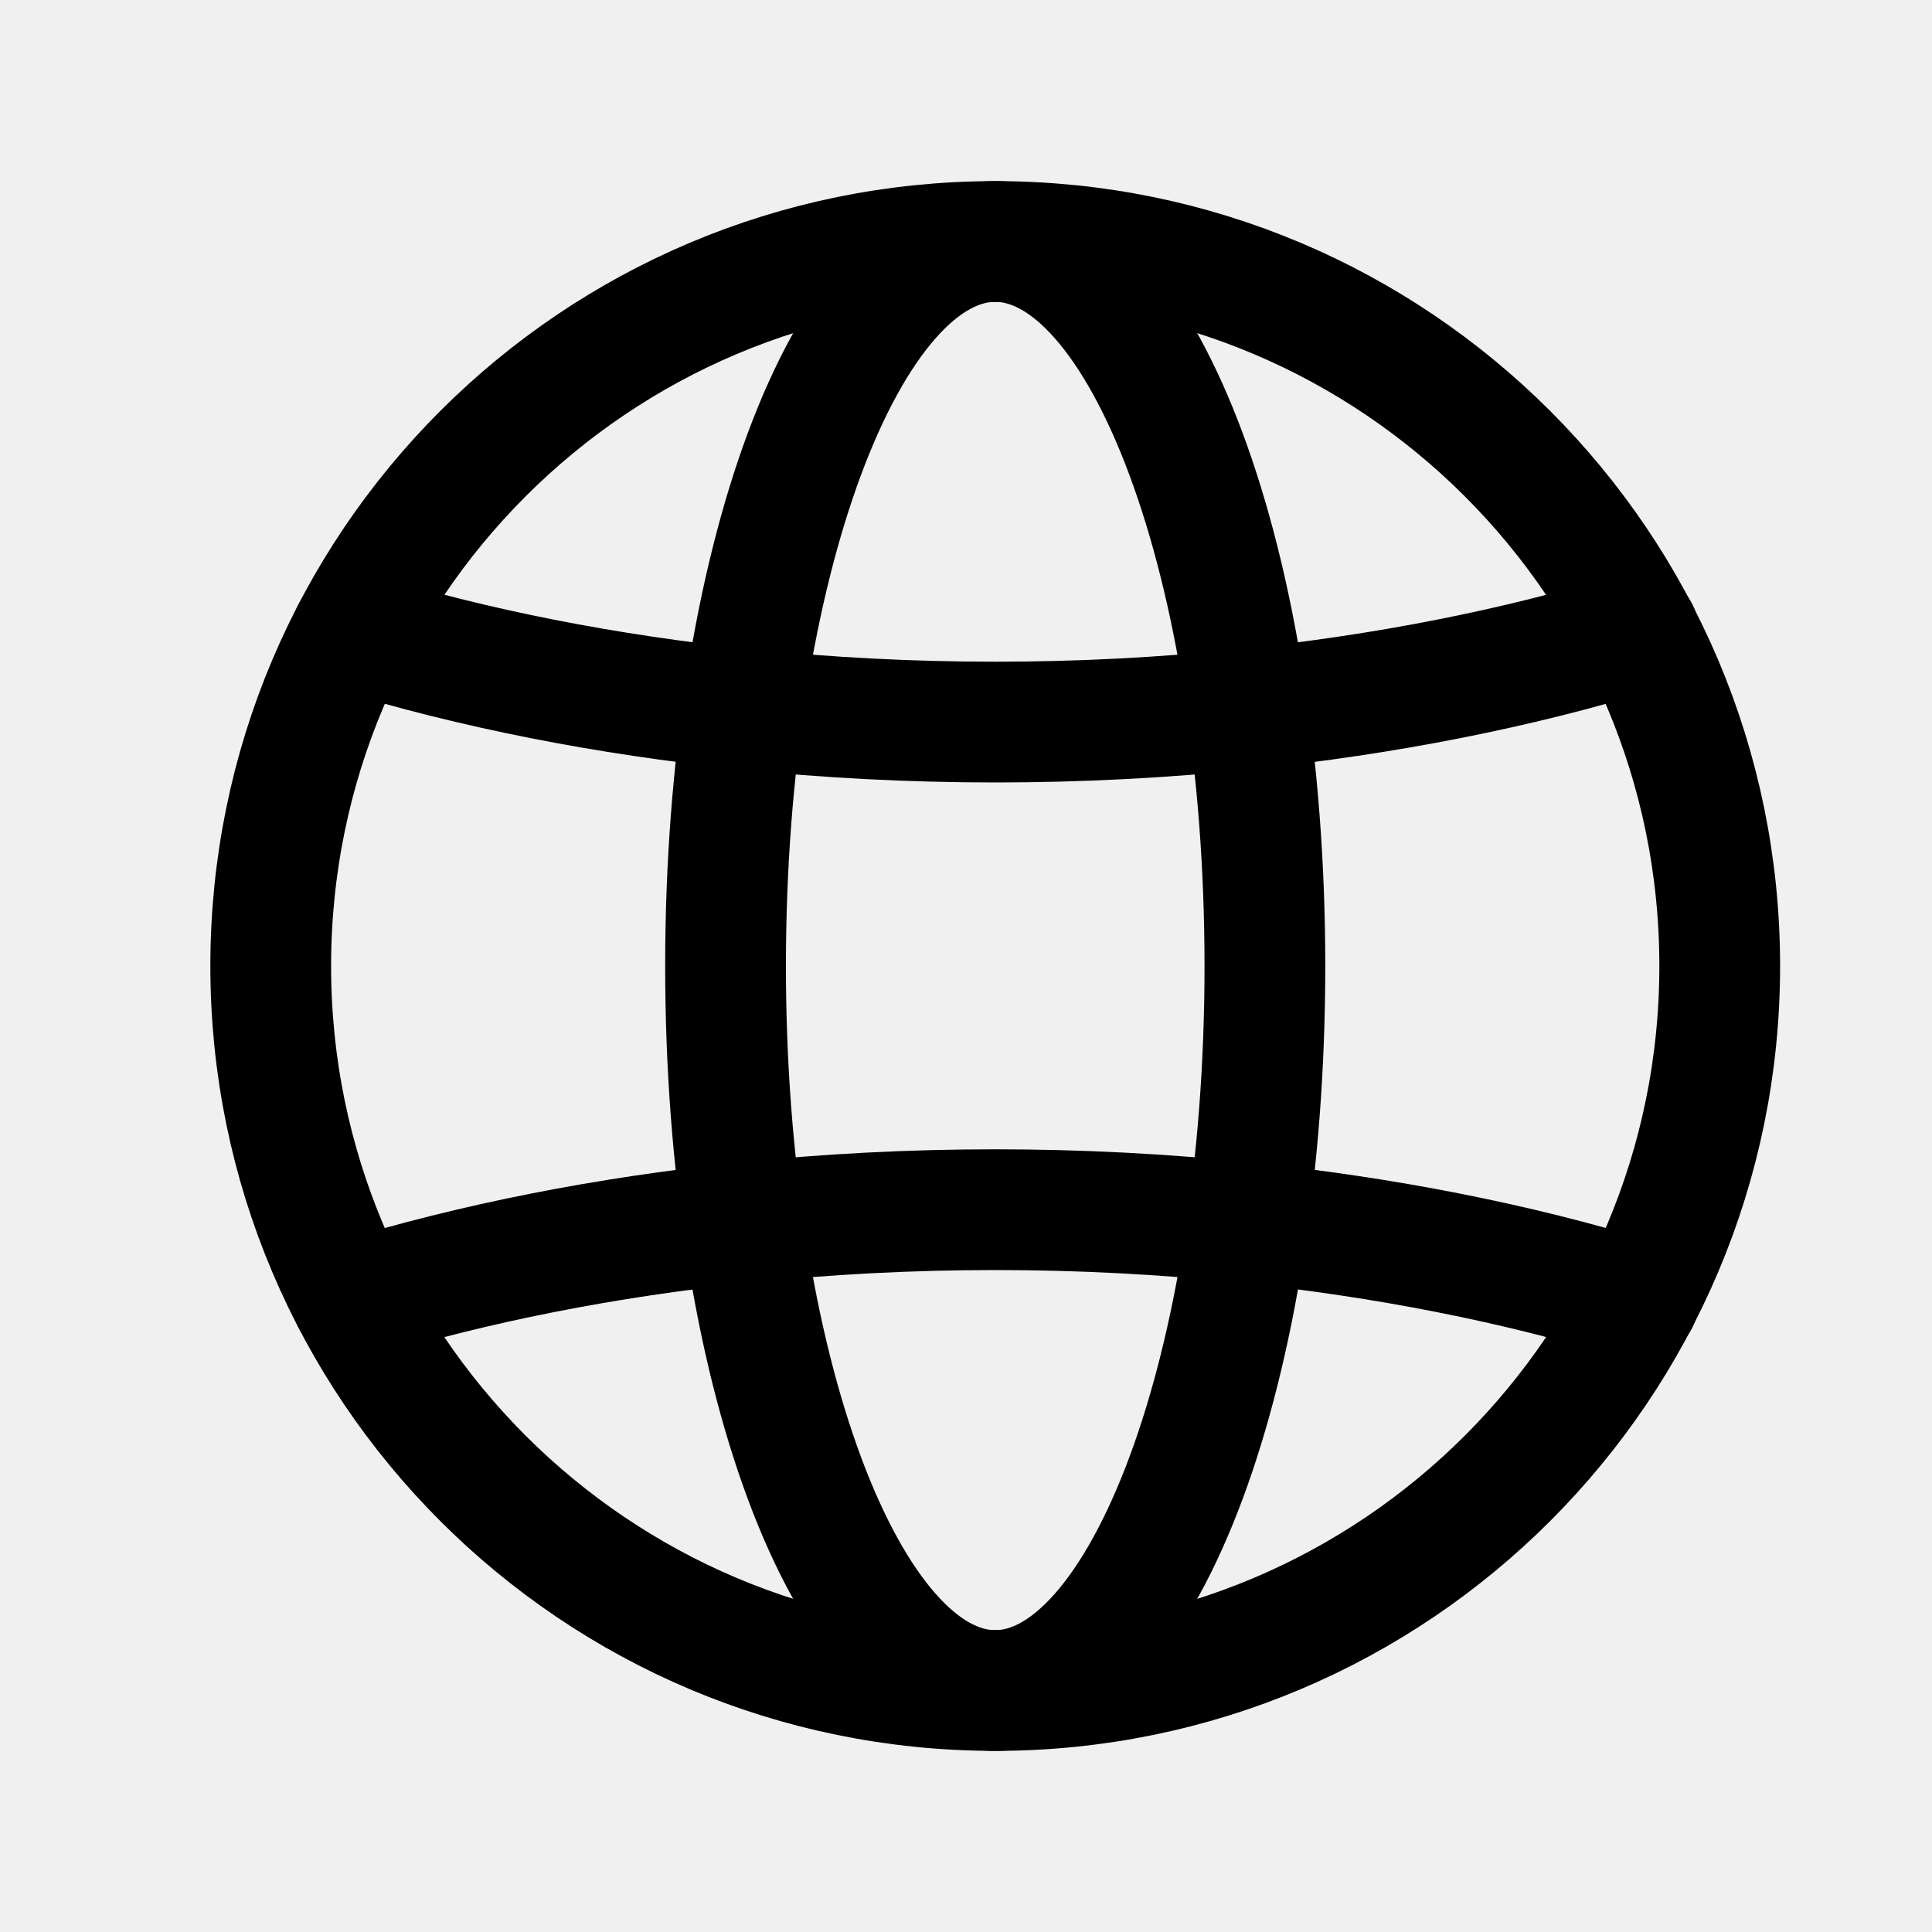
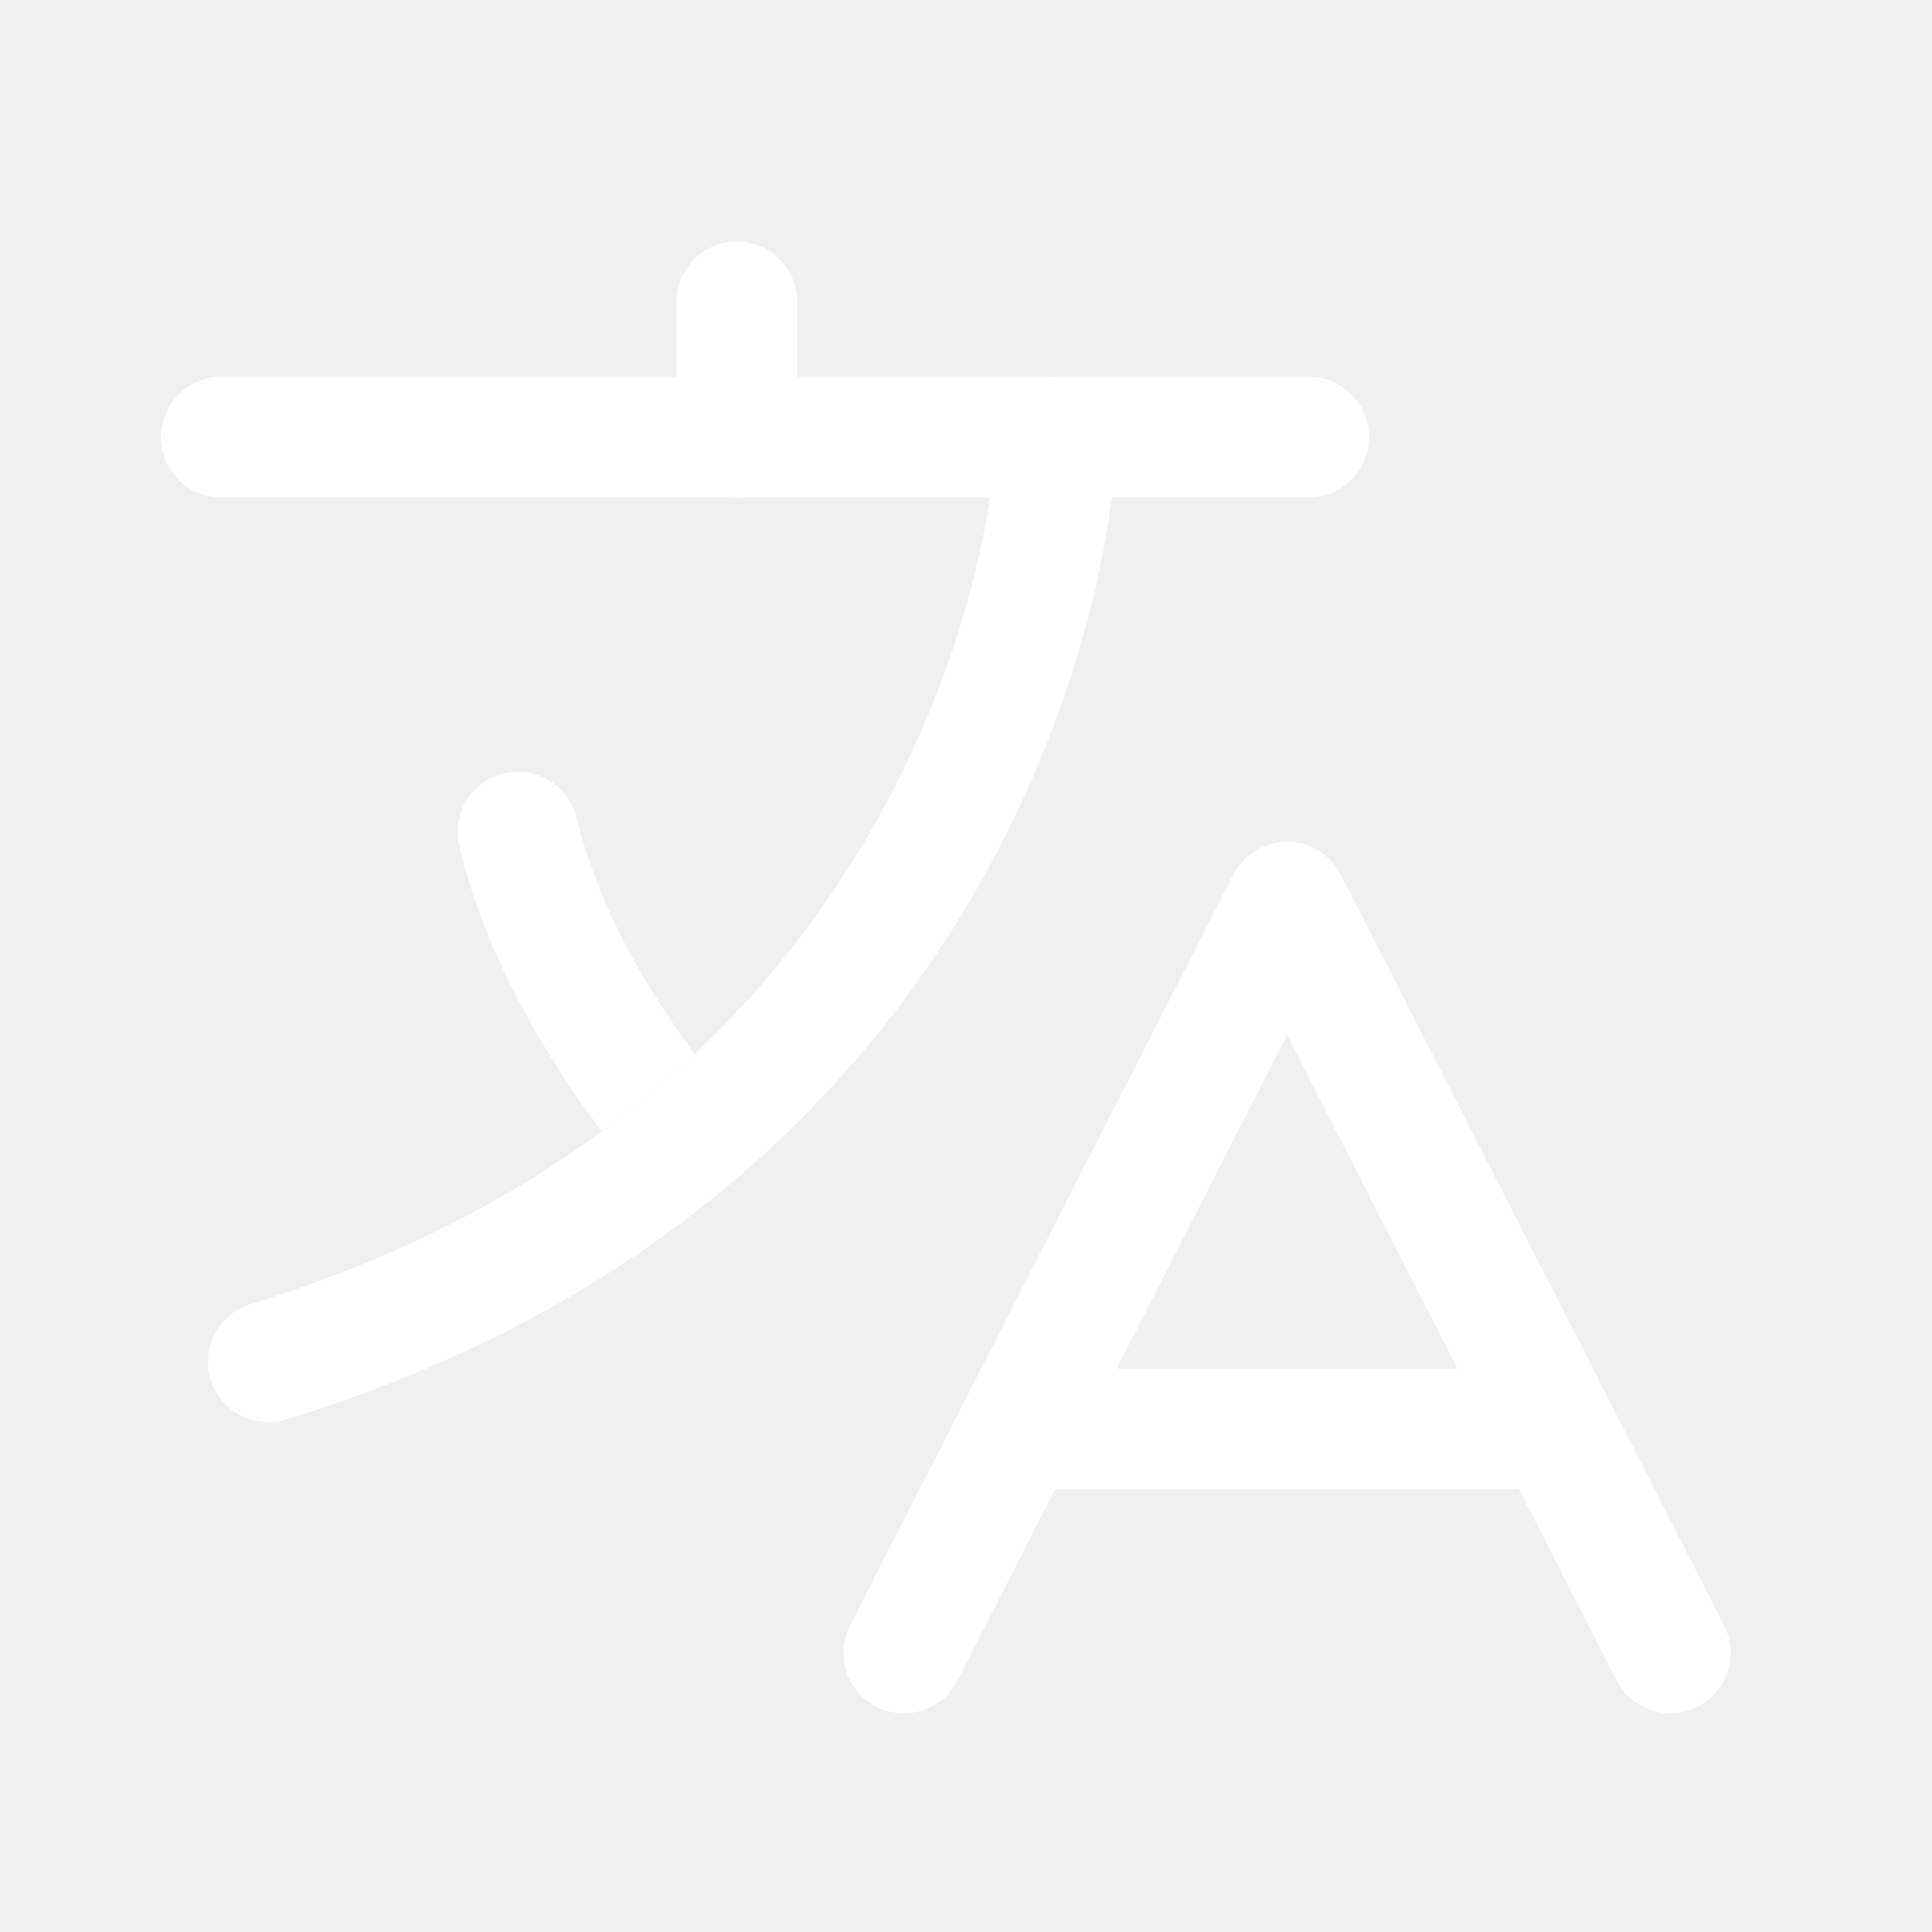
<svg xmlns="http://www.w3.org/2000/svg" width="24" height="24" viewBox="0 0 24 24" fill="none">
-   <path fill-rule="evenodd" clip-rule="evenodd" d="M12.363 3C17.334 3 21.363 7.029 21.363 12C21.363 16.971 17.334 21 12.363 21C7.392 21 3.363 16.971 3.363 12C3.363 7.029 7.392 3 12.363 3Z" stroke="currentcolor" stroke-width="1.5" stroke-linecap="round" stroke-linejoin="round" />
-   <path fill-rule="evenodd" clip-rule="evenodd" d="M12.363 3C14.213 3 15.713 7.029 15.713 12C15.713 16.971 14.213 21 12.363 21C10.512 21 9.013 16.971 9.013 12C9.013 7.029 10.512 3 12.363 3Z" stroke="currentcolor" stroke-width="1.5" stroke-linecap="round" stroke-linejoin="round" />
-   <path d="M4.378 7.844C5.895 8.312 7.543 8.63 9.238 8.808C11.298 9.024 13.424 9.024 15.493 8.808C17.188 8.63 18.836 8.312 20.353 7.844" stroke="currentcolor" stroke-width="1.5" stroke-linecap="round" stroke-linejoin="round" />
-   <path d="M20.353 16.154C18.836 15.686 17.188 15.367 15.493 15.189C13.424 14.973 11.298 14.973 9.238 15.189C7.543 15.367 5.895 15.686 4.378 16.154" stroke="currentcolor" stroke-width="1.5" stroke-linecap="round" stroke-linejoin="round" />
+   <path fill-rule="evenodd" clip-rule="evenodd" d="M2 5.43C2 5.015 2.336 4.68 2.75 4.68H16.257C16.671 4.68 17.007 5.015 17.007 5.43C17.007 5.844 16.671 6.18 16.257 6.18H2.75C2.336 6.18 2 5.844 2 5.43Z" fill="white" />
+   <path fill-rule="evenodd" clip-rule="evenodd" d="M12 17.75C12 17.336 12.336 17 12.75 17H18.75C19.164 17 19.5 17.336 19.5 17.75C19.5 18.164 19.164 18.5 18.75 18.5H12.75C12.336 18.5 12 18.164 12 17.75Z" fill="white" />
+   <path fill-rule="evenodd" clip-rule="evenodd" d="M9.154 3C9.569 3 9.904 3.336 9.904 3.75V5.432C9.904 5.846 9.569 6.182 9.154 6.182C8.74 6.182 8.404 5.846 8.404 5.432V3.75C8.404 3.336 8.74 3 9.154 3Z" fill="white" />
+   <path fill-rule="evenodd" clip-rule="evenodd" d="M15.988 10.457C16.27 10.457 16.528 10.615 16.656 10.866L21.418 20.192C21.606 20.561 21.46 21.013 21.091 21.201C20.722 21.39 20.27 21.243 20.082 20.875L15.988 12.857L11.895 20.875C11.706 21.243 11.255 21.39 10.886 21.201C10.517 21.013 10.37 20.561 10.559 20.192L15.32 10.866C15.448 10.615 15.706 10.457 15.988 10.457Z" fill="white" />
+   <path fill-rule="evenodd" clip-rule="evenodd" d="M12.771 4.753C13.145 4.575 13.593 4.733 13.771 5.107C13.816 5.201 13.832 5.284 13.837 5.311C13.844 5.351 13.848 5.386 13.85 5.412C13.855 5.465 13.856 5.519 13.856 5.57C13.855 5.672 13.849 5.798 13.836 5.942C13.81 6.232 13.756 6.62 13.658 7.081C13.463 8.002 13.09 9.229 12.408 10.542C11.035 13.182 8.418 16.145 3.553 17.633C3.157 17.755 2.737 17.532 2.616 17.136C2.495 16.74 2.718 16.32 3.114 16.199C7.543 14.844 9.864 12.183 11.077 9.85C11.687 8.676 12.019 7.58 12.191 6.77C12.277 6.364 12.322 6.035 12.342 5.808C12.352 5.694 12.356 5.612 12.356 5.564V5.56C12.298 5.237 12.46 4.902 12.771 4.753Z" fill="white" />
+   <path d="M8.63 13.093C7.909 12.121 7.387 11.105 7.165 10.164C7.069 9.76 6.665 9.511 6.262 9.606C5.859 9.701 5.61 10.106 5.705 10.509C5.988 11.705 6.629 12.927 7.476 14.055C7.895 13.746 8.279 13.424 8.63 13.093Z" fill="white" />
</svg>
